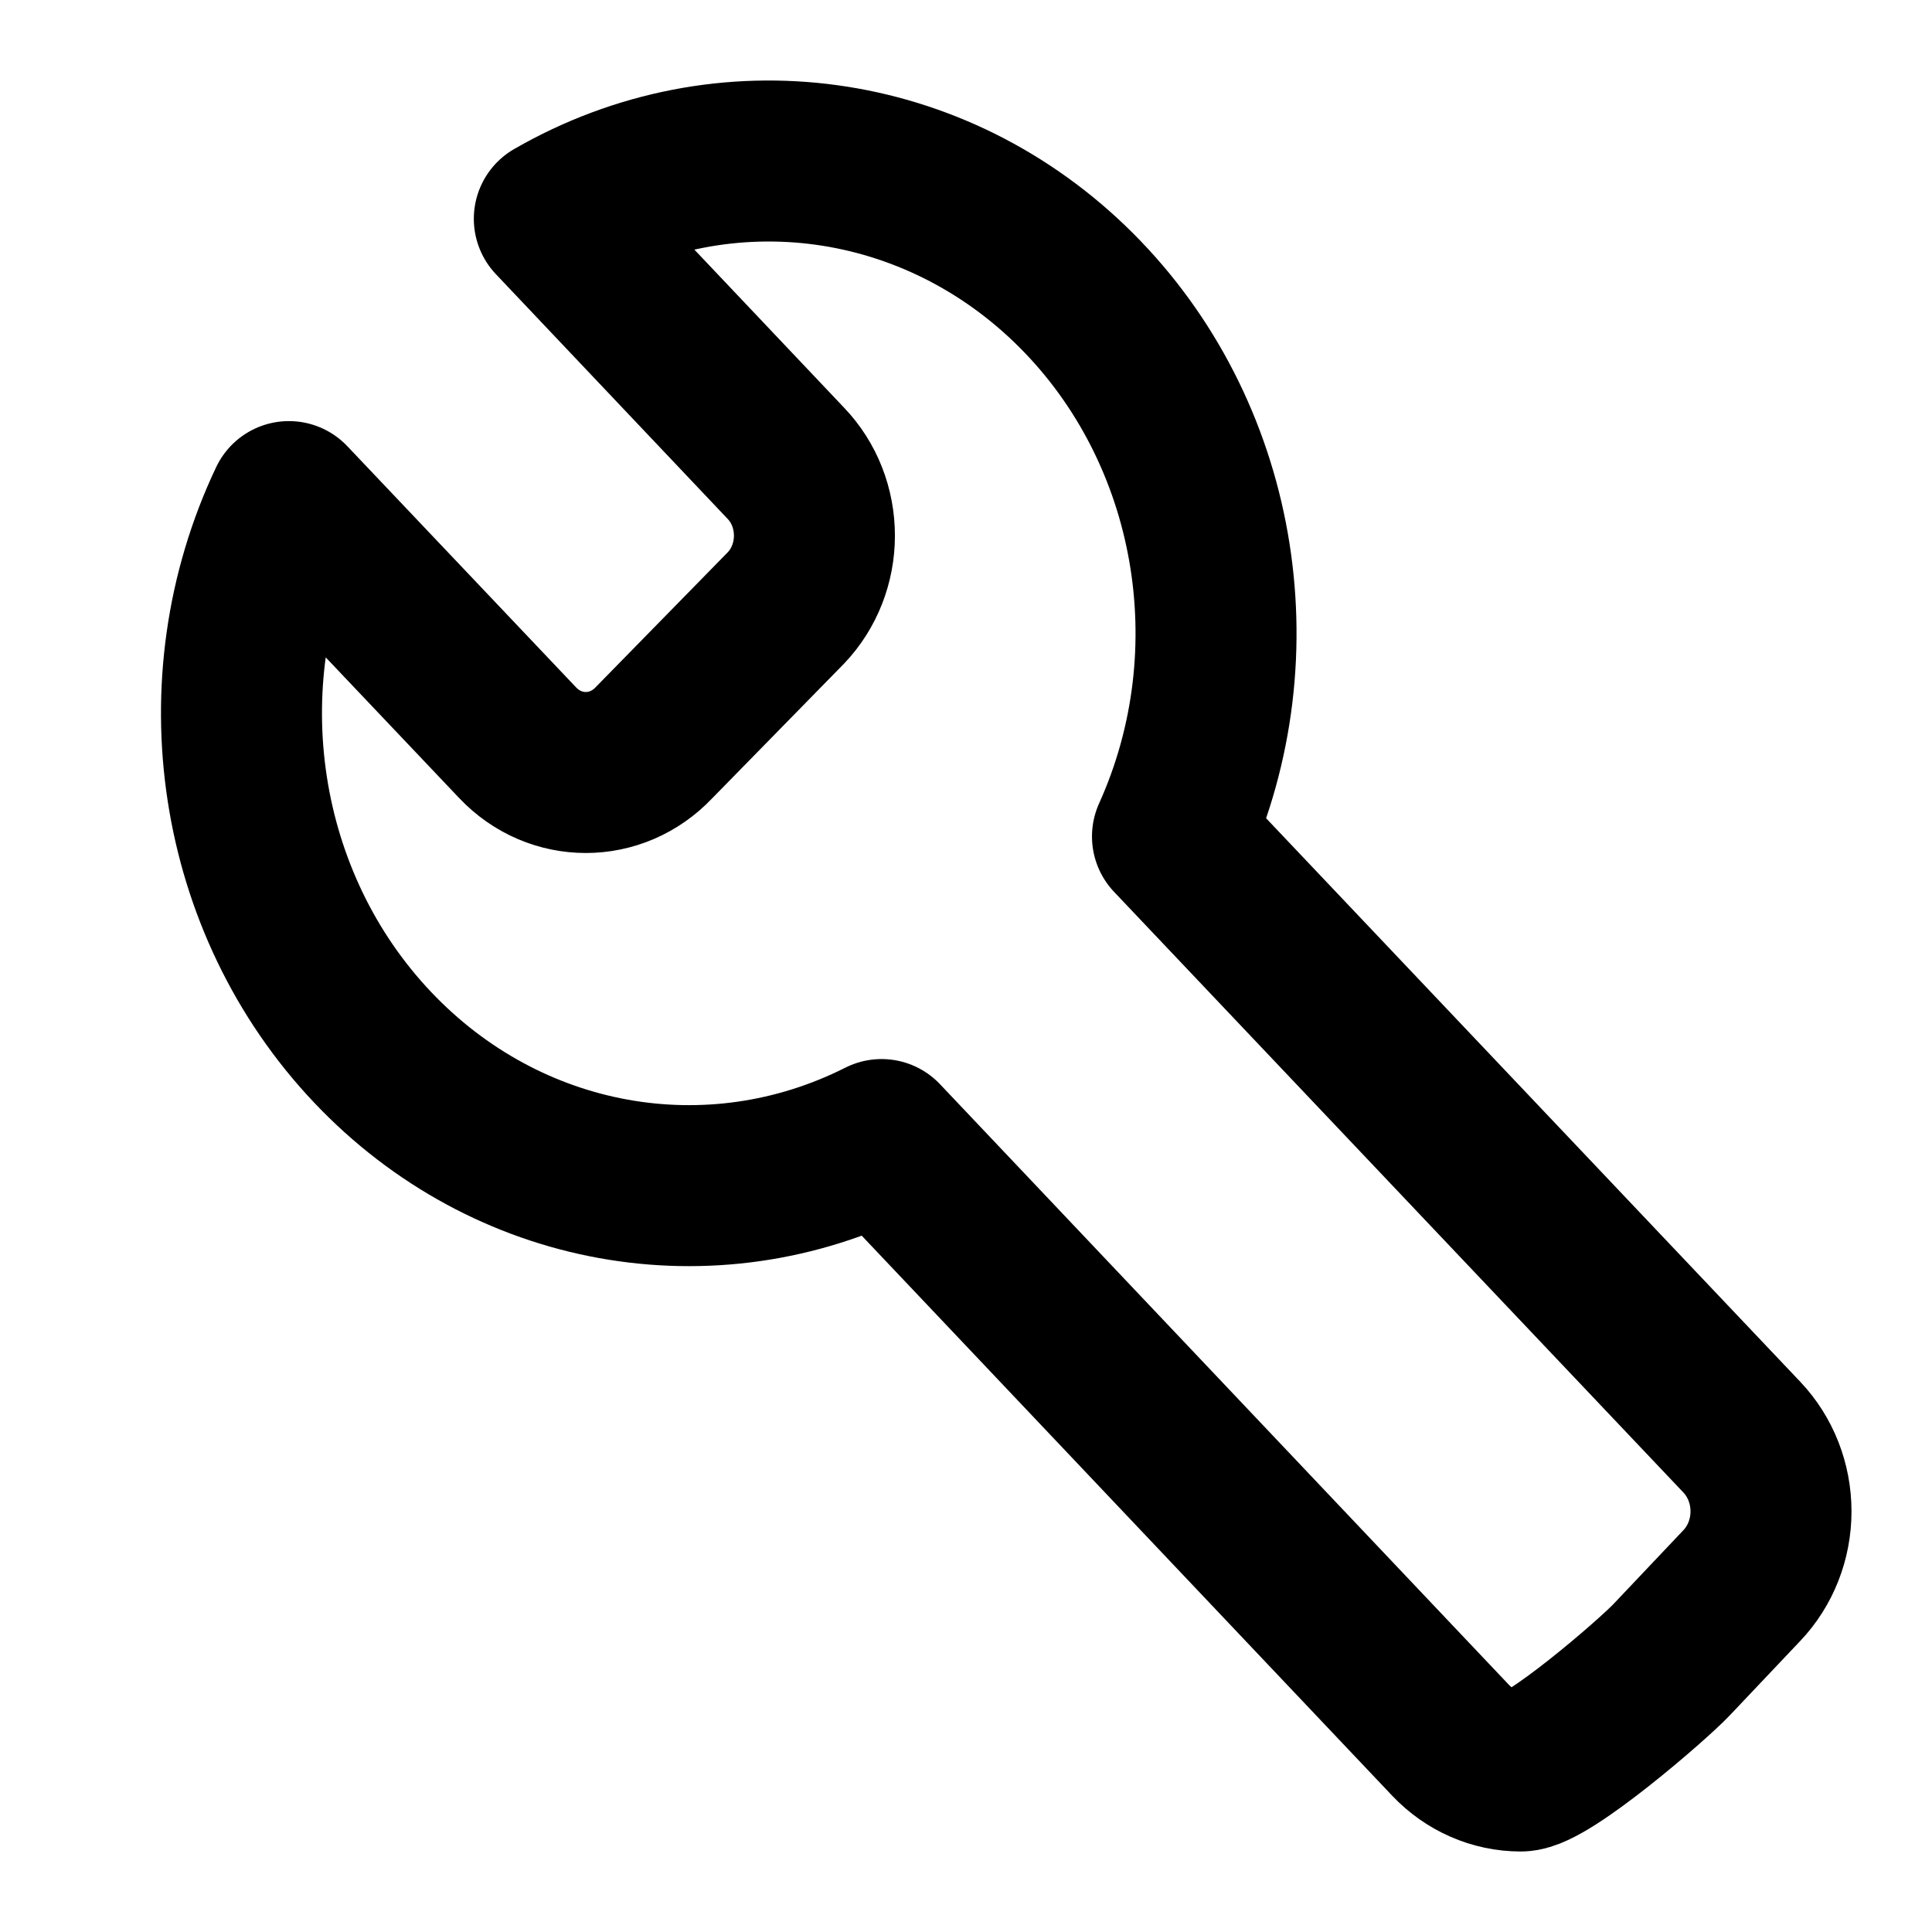
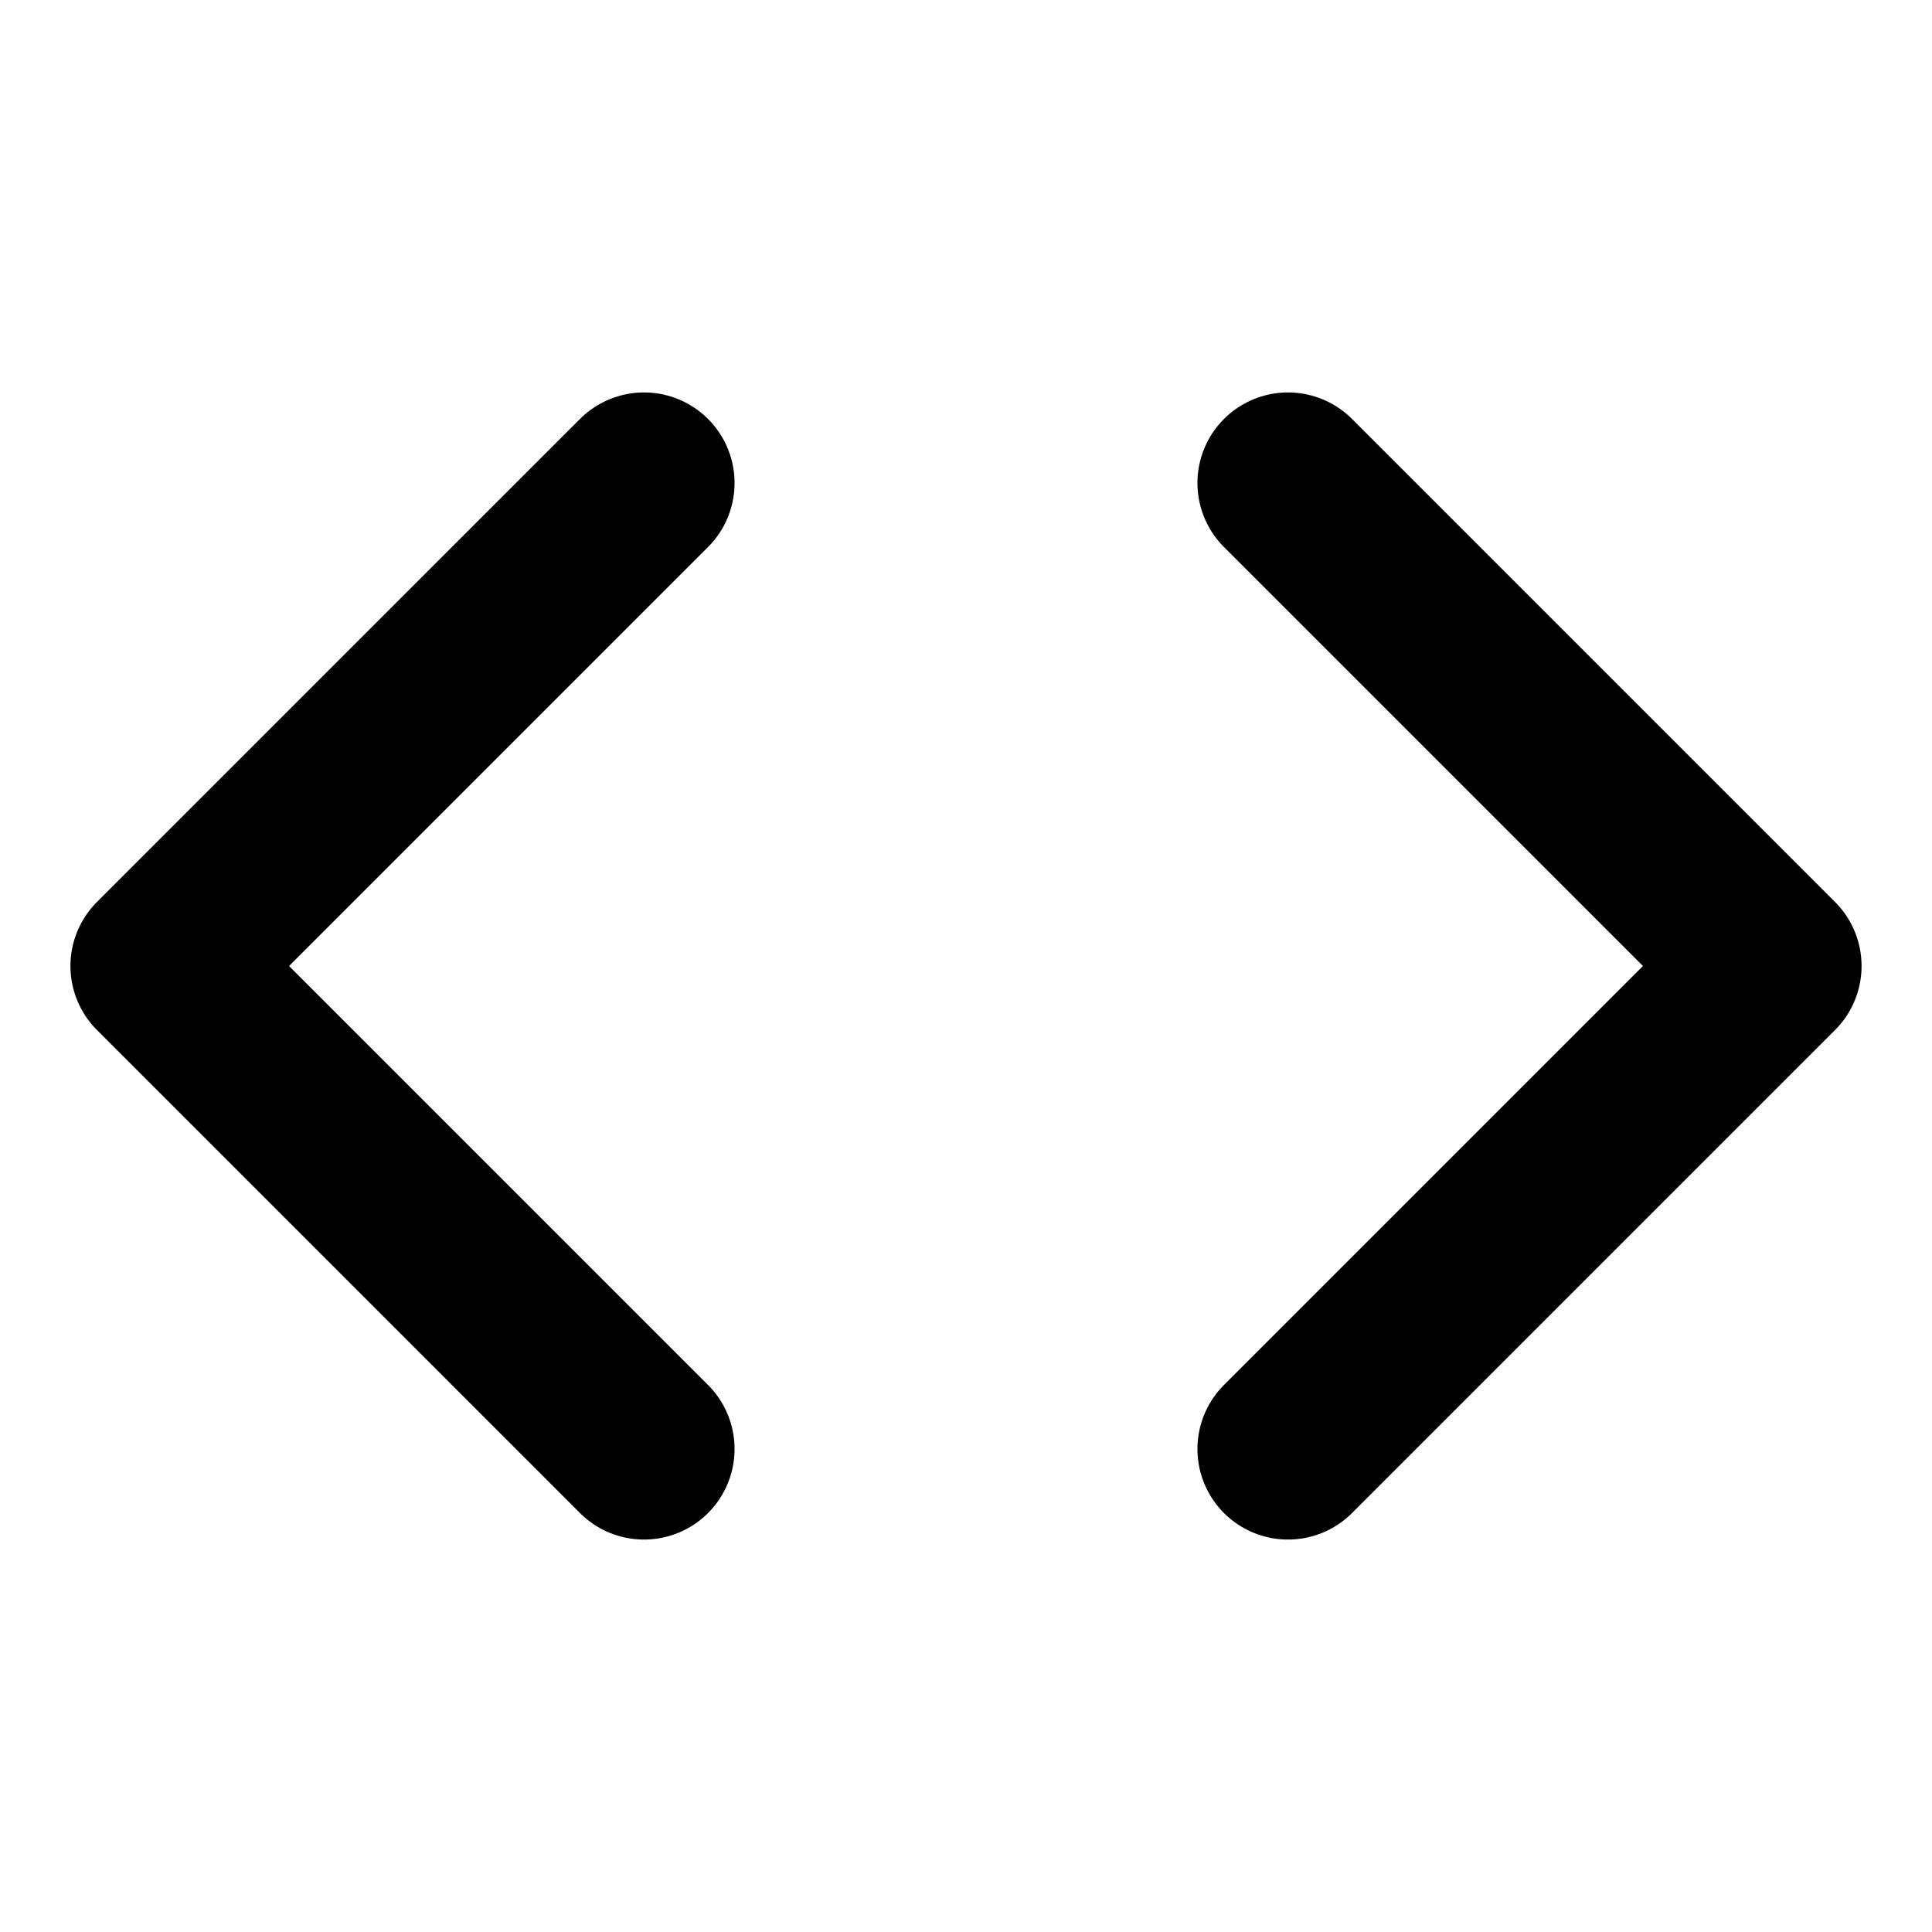
<svg xmlns="http://www.w3.org/2000/svg" viewBox="0 0 24 24">
-   <path fill="none" fill-rule="evenodd" clip-rule="evenodd" d="M4.629 13.01C2.935 11.223 2.516 8.491 3.589 6.231L6.429 9.225C6.897 9.72 7.657 9.72 8.125 9.225L9.765 7.55C9.991 7.312 10.117 6.99 10.117 6.654C10.117 6.317 9.991 5.995 9.765 5.758C9.54 5.52 6.886 2.718 6.886 2.718C9.001 1.499 11.619 1.857 13.369 3.606C15.119 5.355 15.602 8.095 14.565 10.391L21.638 17.853C21.87 18.098 22 18.429 22 18.775C22 19.12 21.87 19.452 21.638 19.696L20.765 20.618C20.534 20.863 19.22 22 18.892 22C18.565 22 18.251 21.863 18.019 21.618L10.951 14.156C8.827 15.227 6.294 14.768 4.629 13.01Z" stroke="black" stroke-width="2" stroke-linecap="round" stroke-linejoin="round" />
+   <g fill="none" stroke="currentColor" stroke-width="2.25" stroke-linecap="round" stroke-linejoin="round">
+     <polyline points="16 18 22 12 16 6" />
+     <polyline points="8 6 2 12 8 18" />
+   </g>
</svg>
